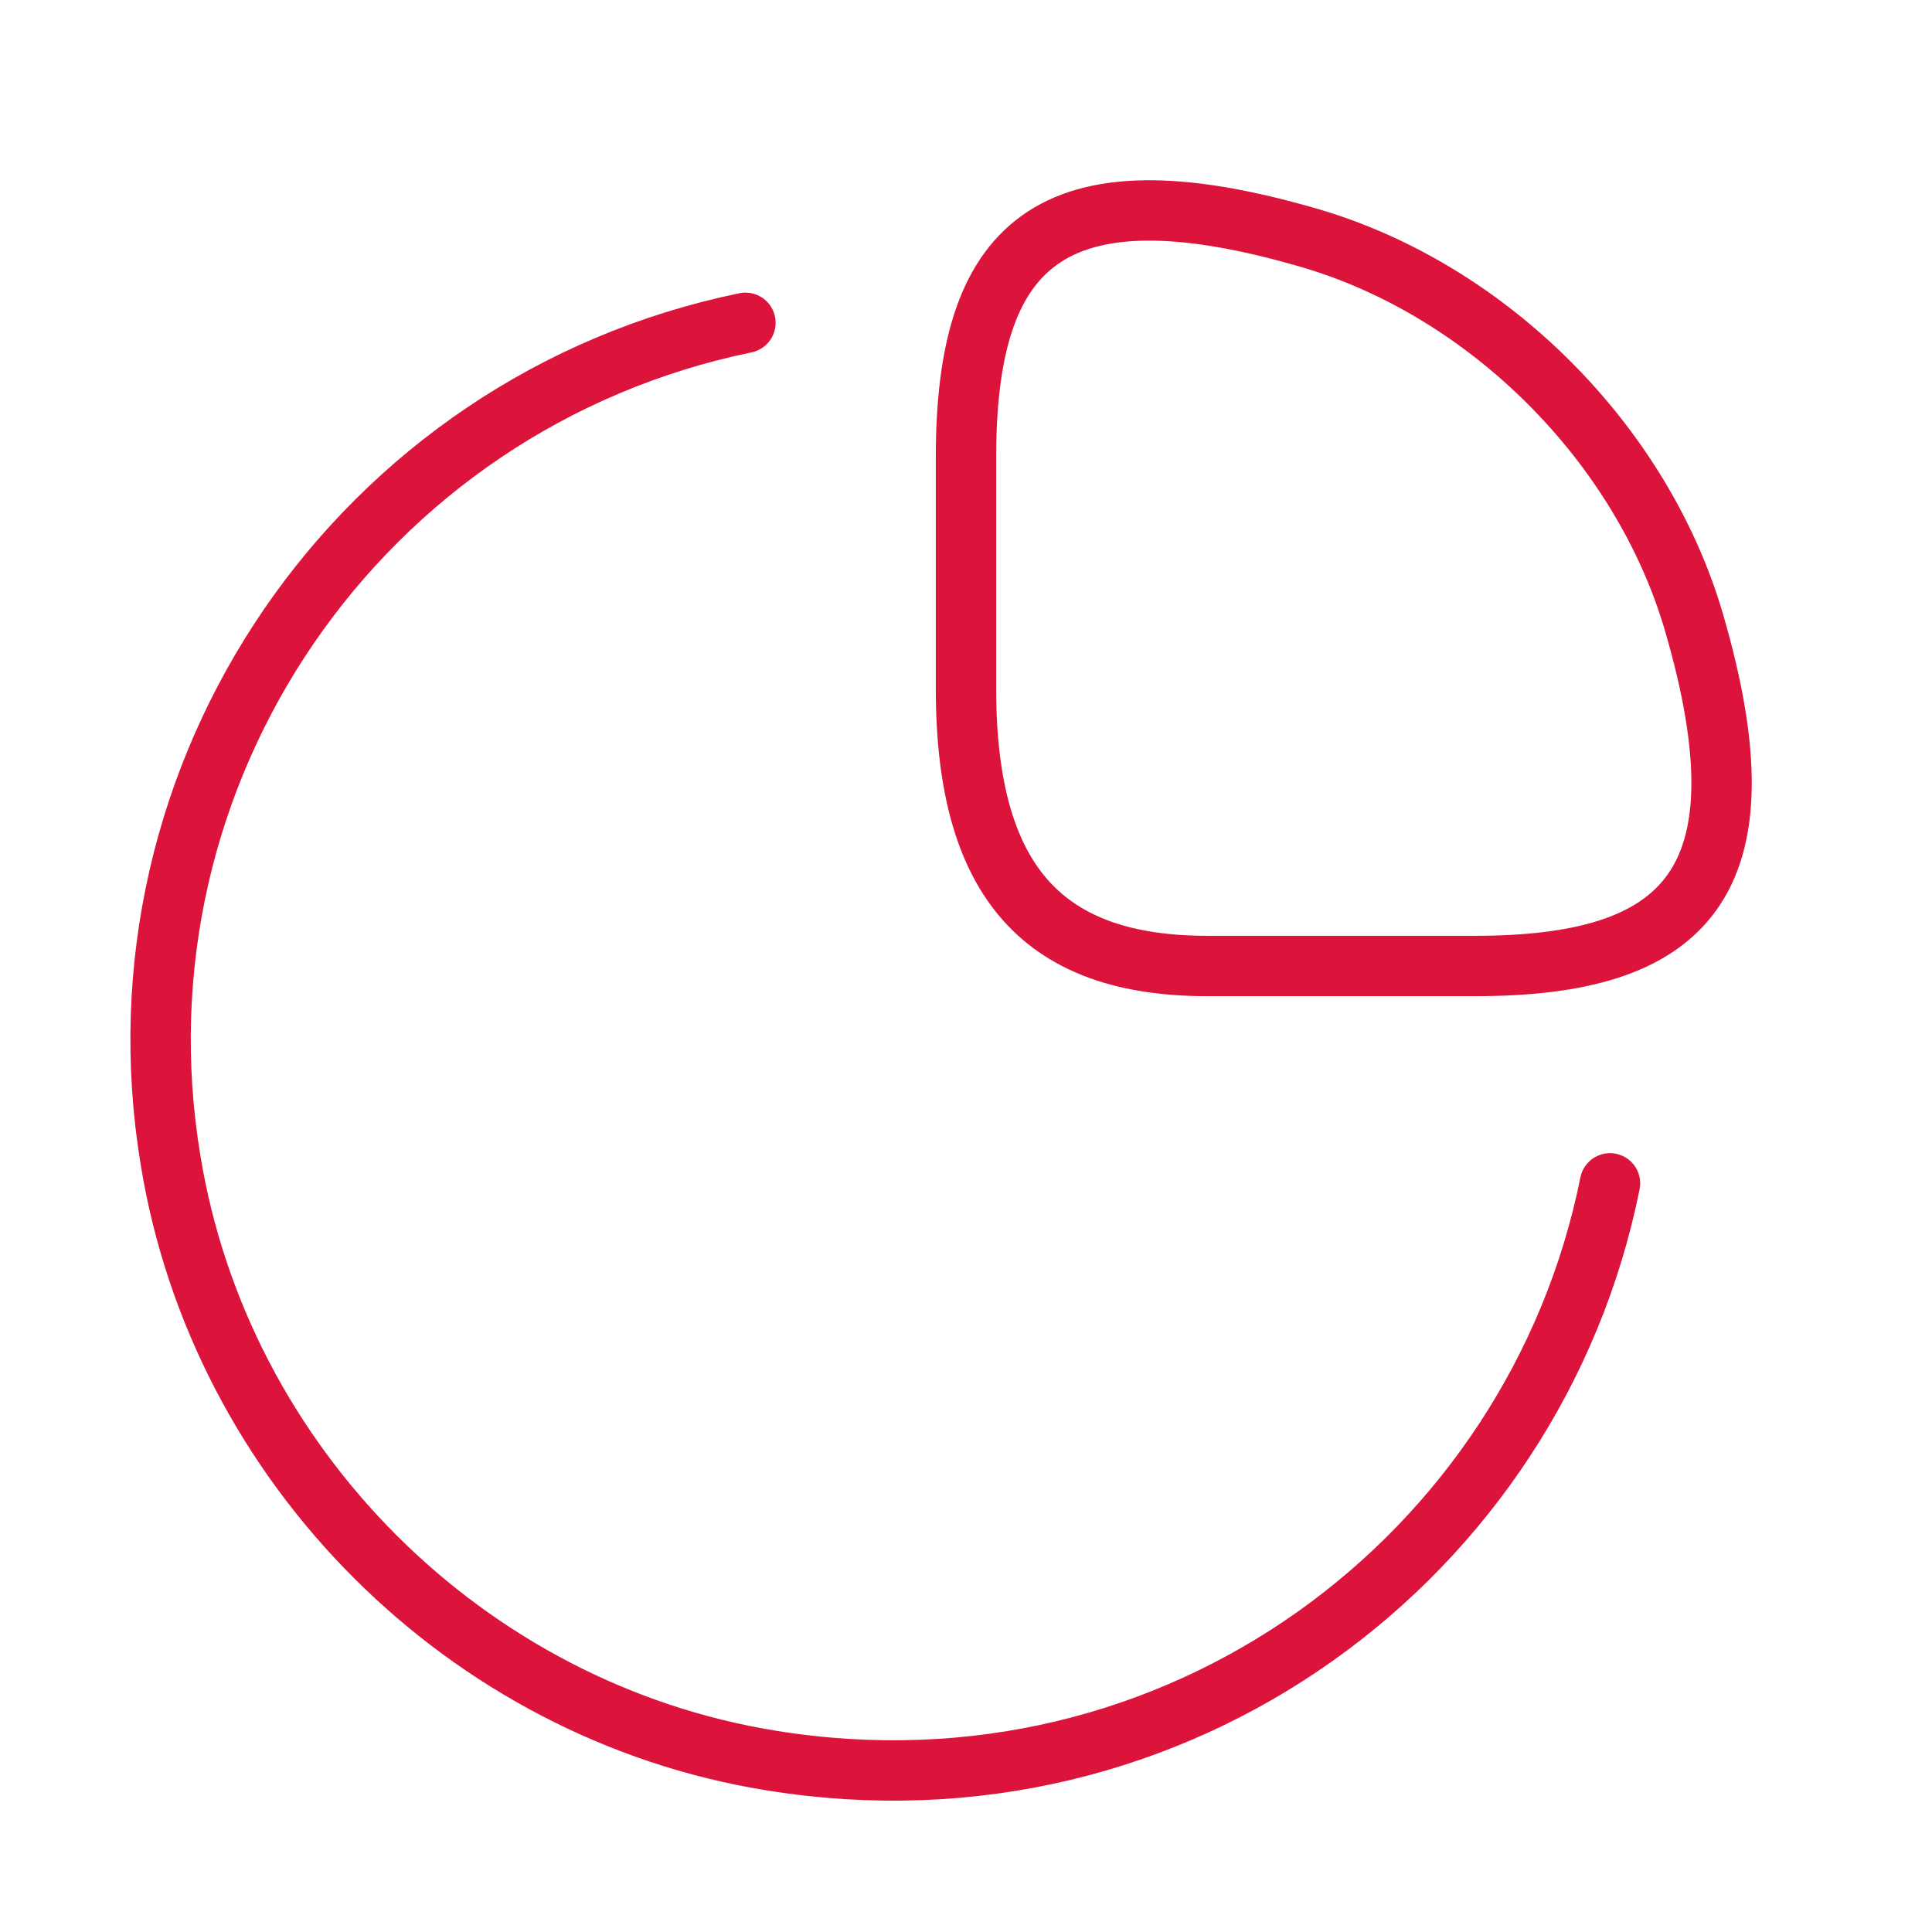
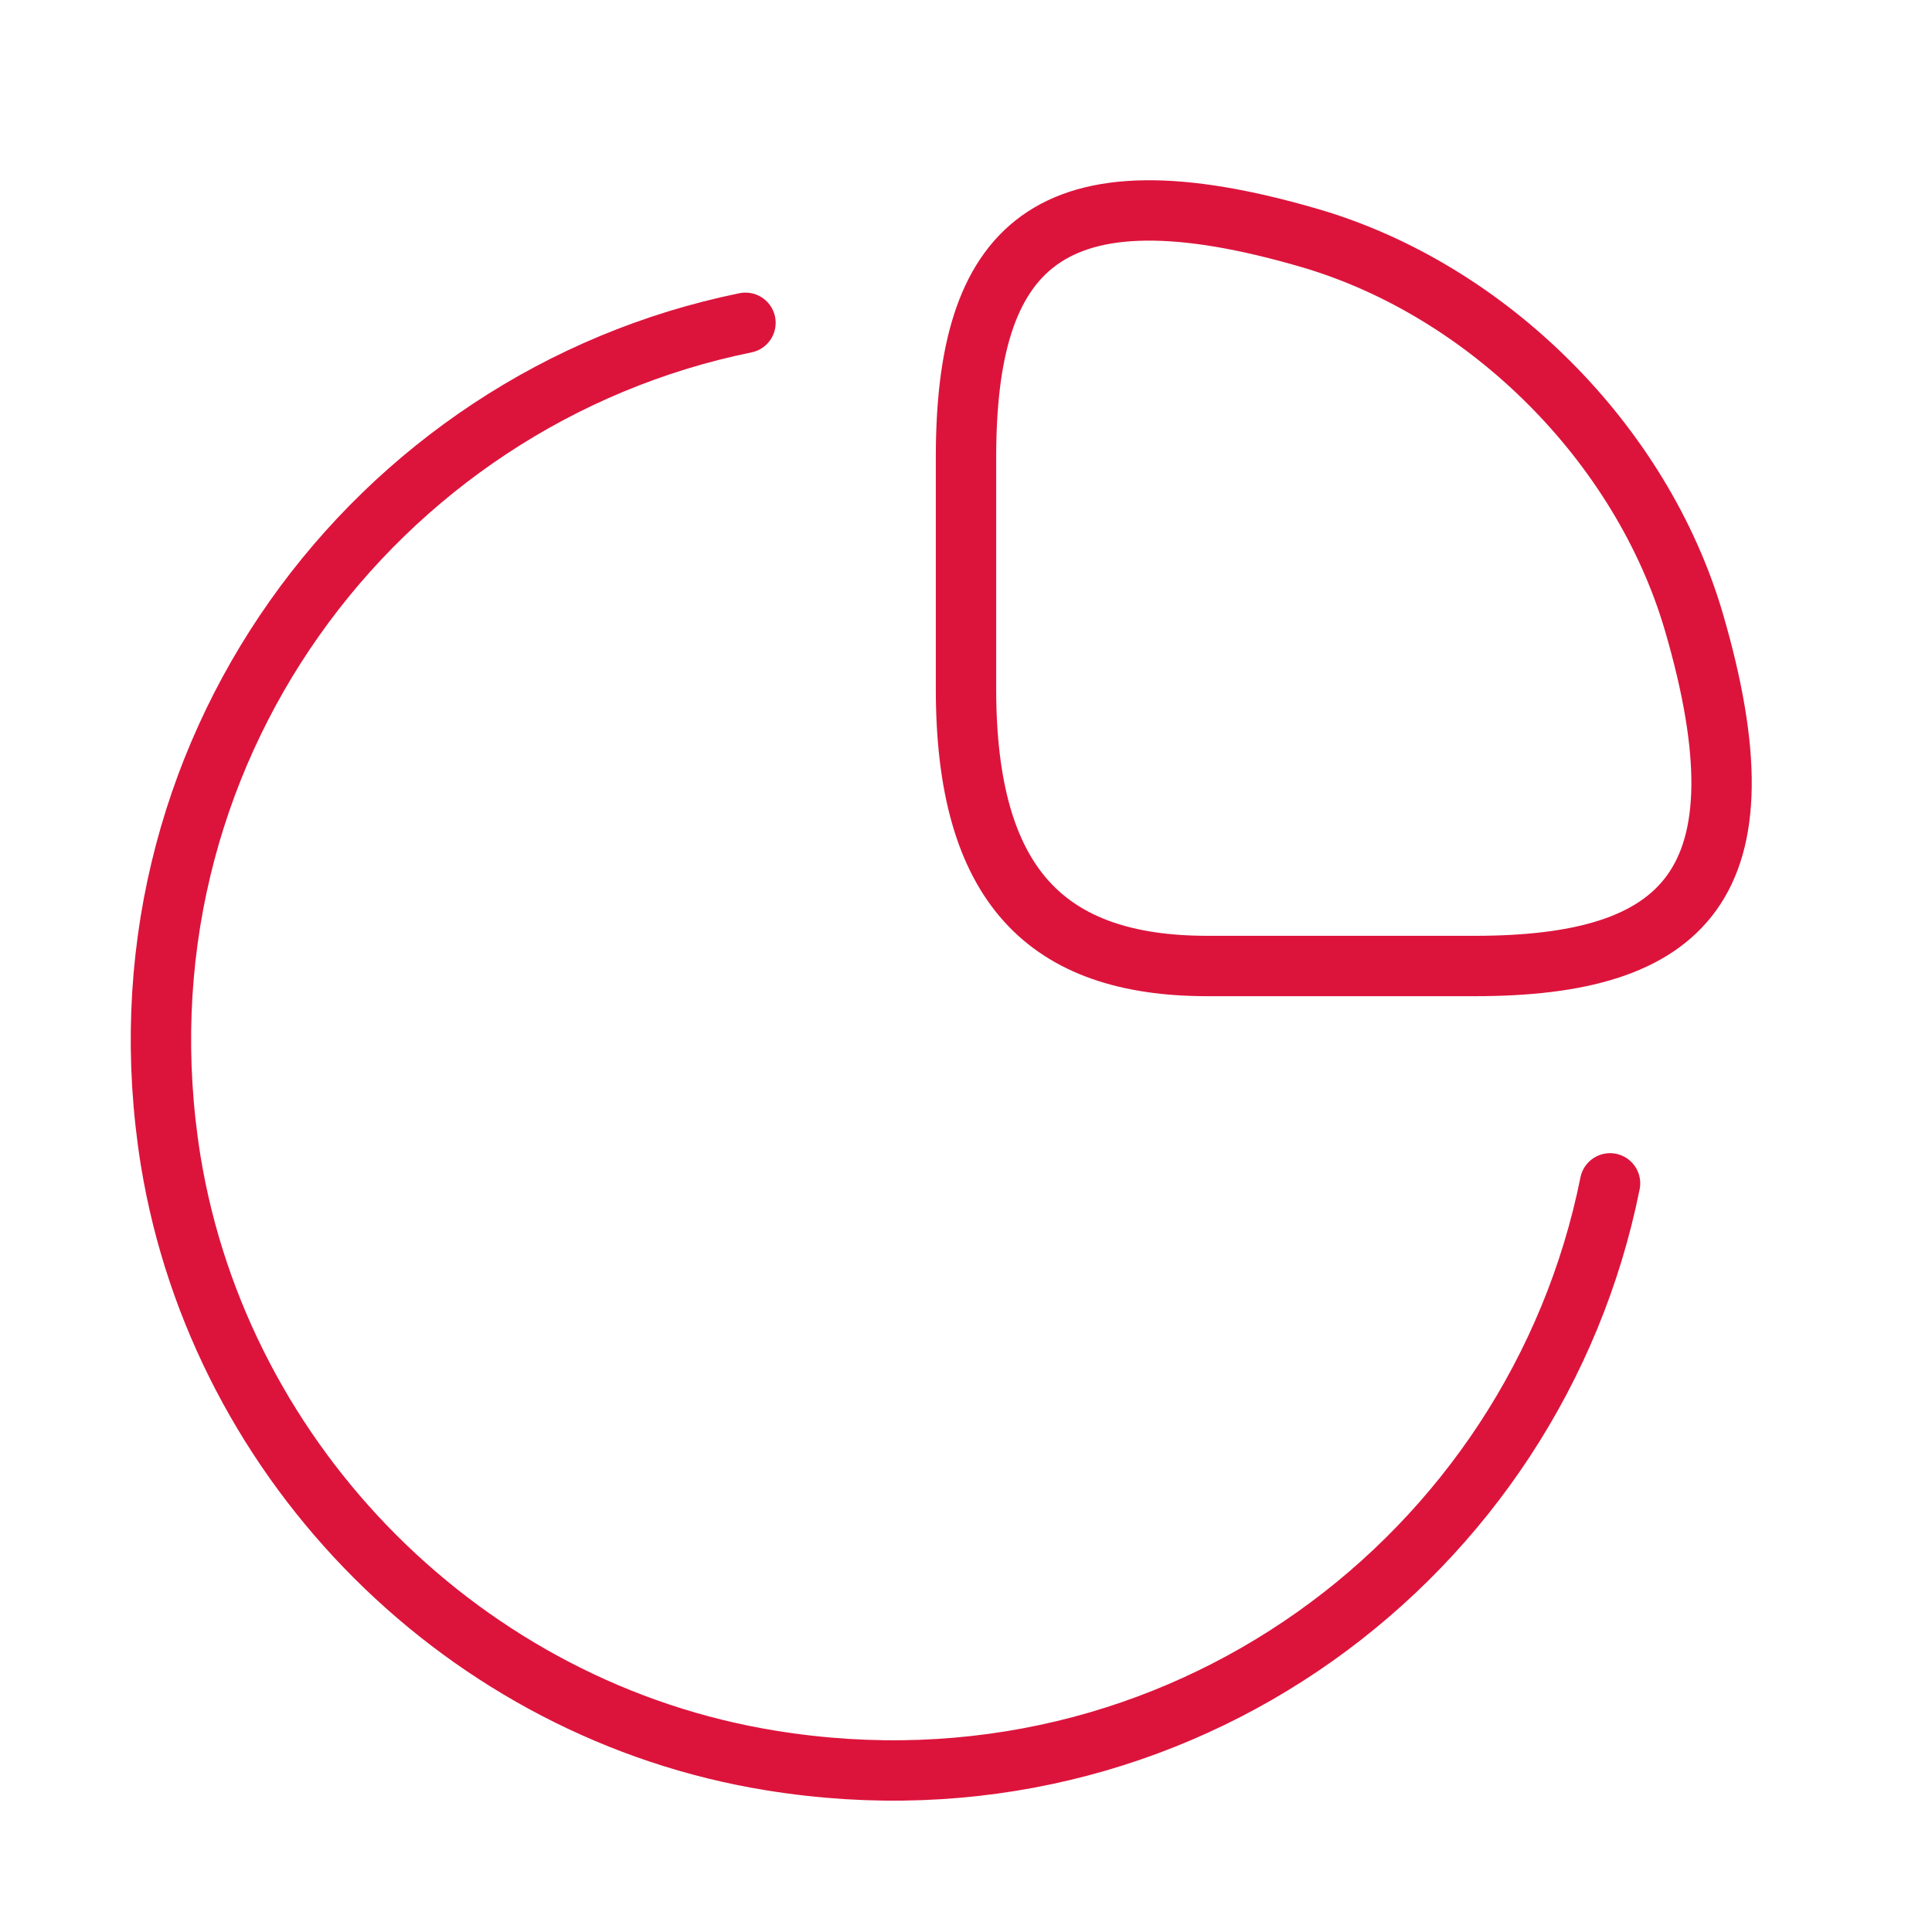
- <svg xmlns="http://www.w3.org/2000/svg" width="48" height="48" fill="none">
-   <path d="M36.64 24c5.2 0 7.36-2 5.44-8.56-1.3-4.42-5.1-8.22-9.52-9.52C26 4 24 6.16 24 11.36v5.76C24 22 26 24 30 24h6.64Z" stroke="#DC143C" stroke-width="1.5" stroke-linecap="round" stroke-linejoin="round" />
-   <path d="M40 29.4c-1.86 9.26-10.74 15.98-20.84 14.34-7.58-1.22-13.68-7.32-14.92-14.9A18.201 18.201 0 0 1 18.52 8.02" stroke="#DC143C" stroke-width="1.5" stroke-linecap="round" stroke-linejoin="round" />
+ <svg xmlns="http://www.w3.org/2000/svg" width="48" height="48" viewBox="0 0 48 48" fill="none">
+   <path d="M36.64 24C41.84 24 44 22 42.08 15.44C40.78 11.02 36.98 7.22 32.56 5.92C26 4 24 6.16 24 11.36V17.12C24 22 26 24 30 24H36.64Z" stroke="#DC143C" stroke-width="1.5" stroke-linecap="round" stroke-linejoin="round" />
+   <path d="M40.001 29.4C38.141 38.66 29.261 45.38 19.161 43.74C11.581 42.52 5.481 36.42 4.241 28.84C2.621 18.78 9.301 9.9 18.521 8.02" stroke="#DC143C" stroke-width="1.5" stroke-linecap="round" stroke-linejoin="round" />
</svg>
